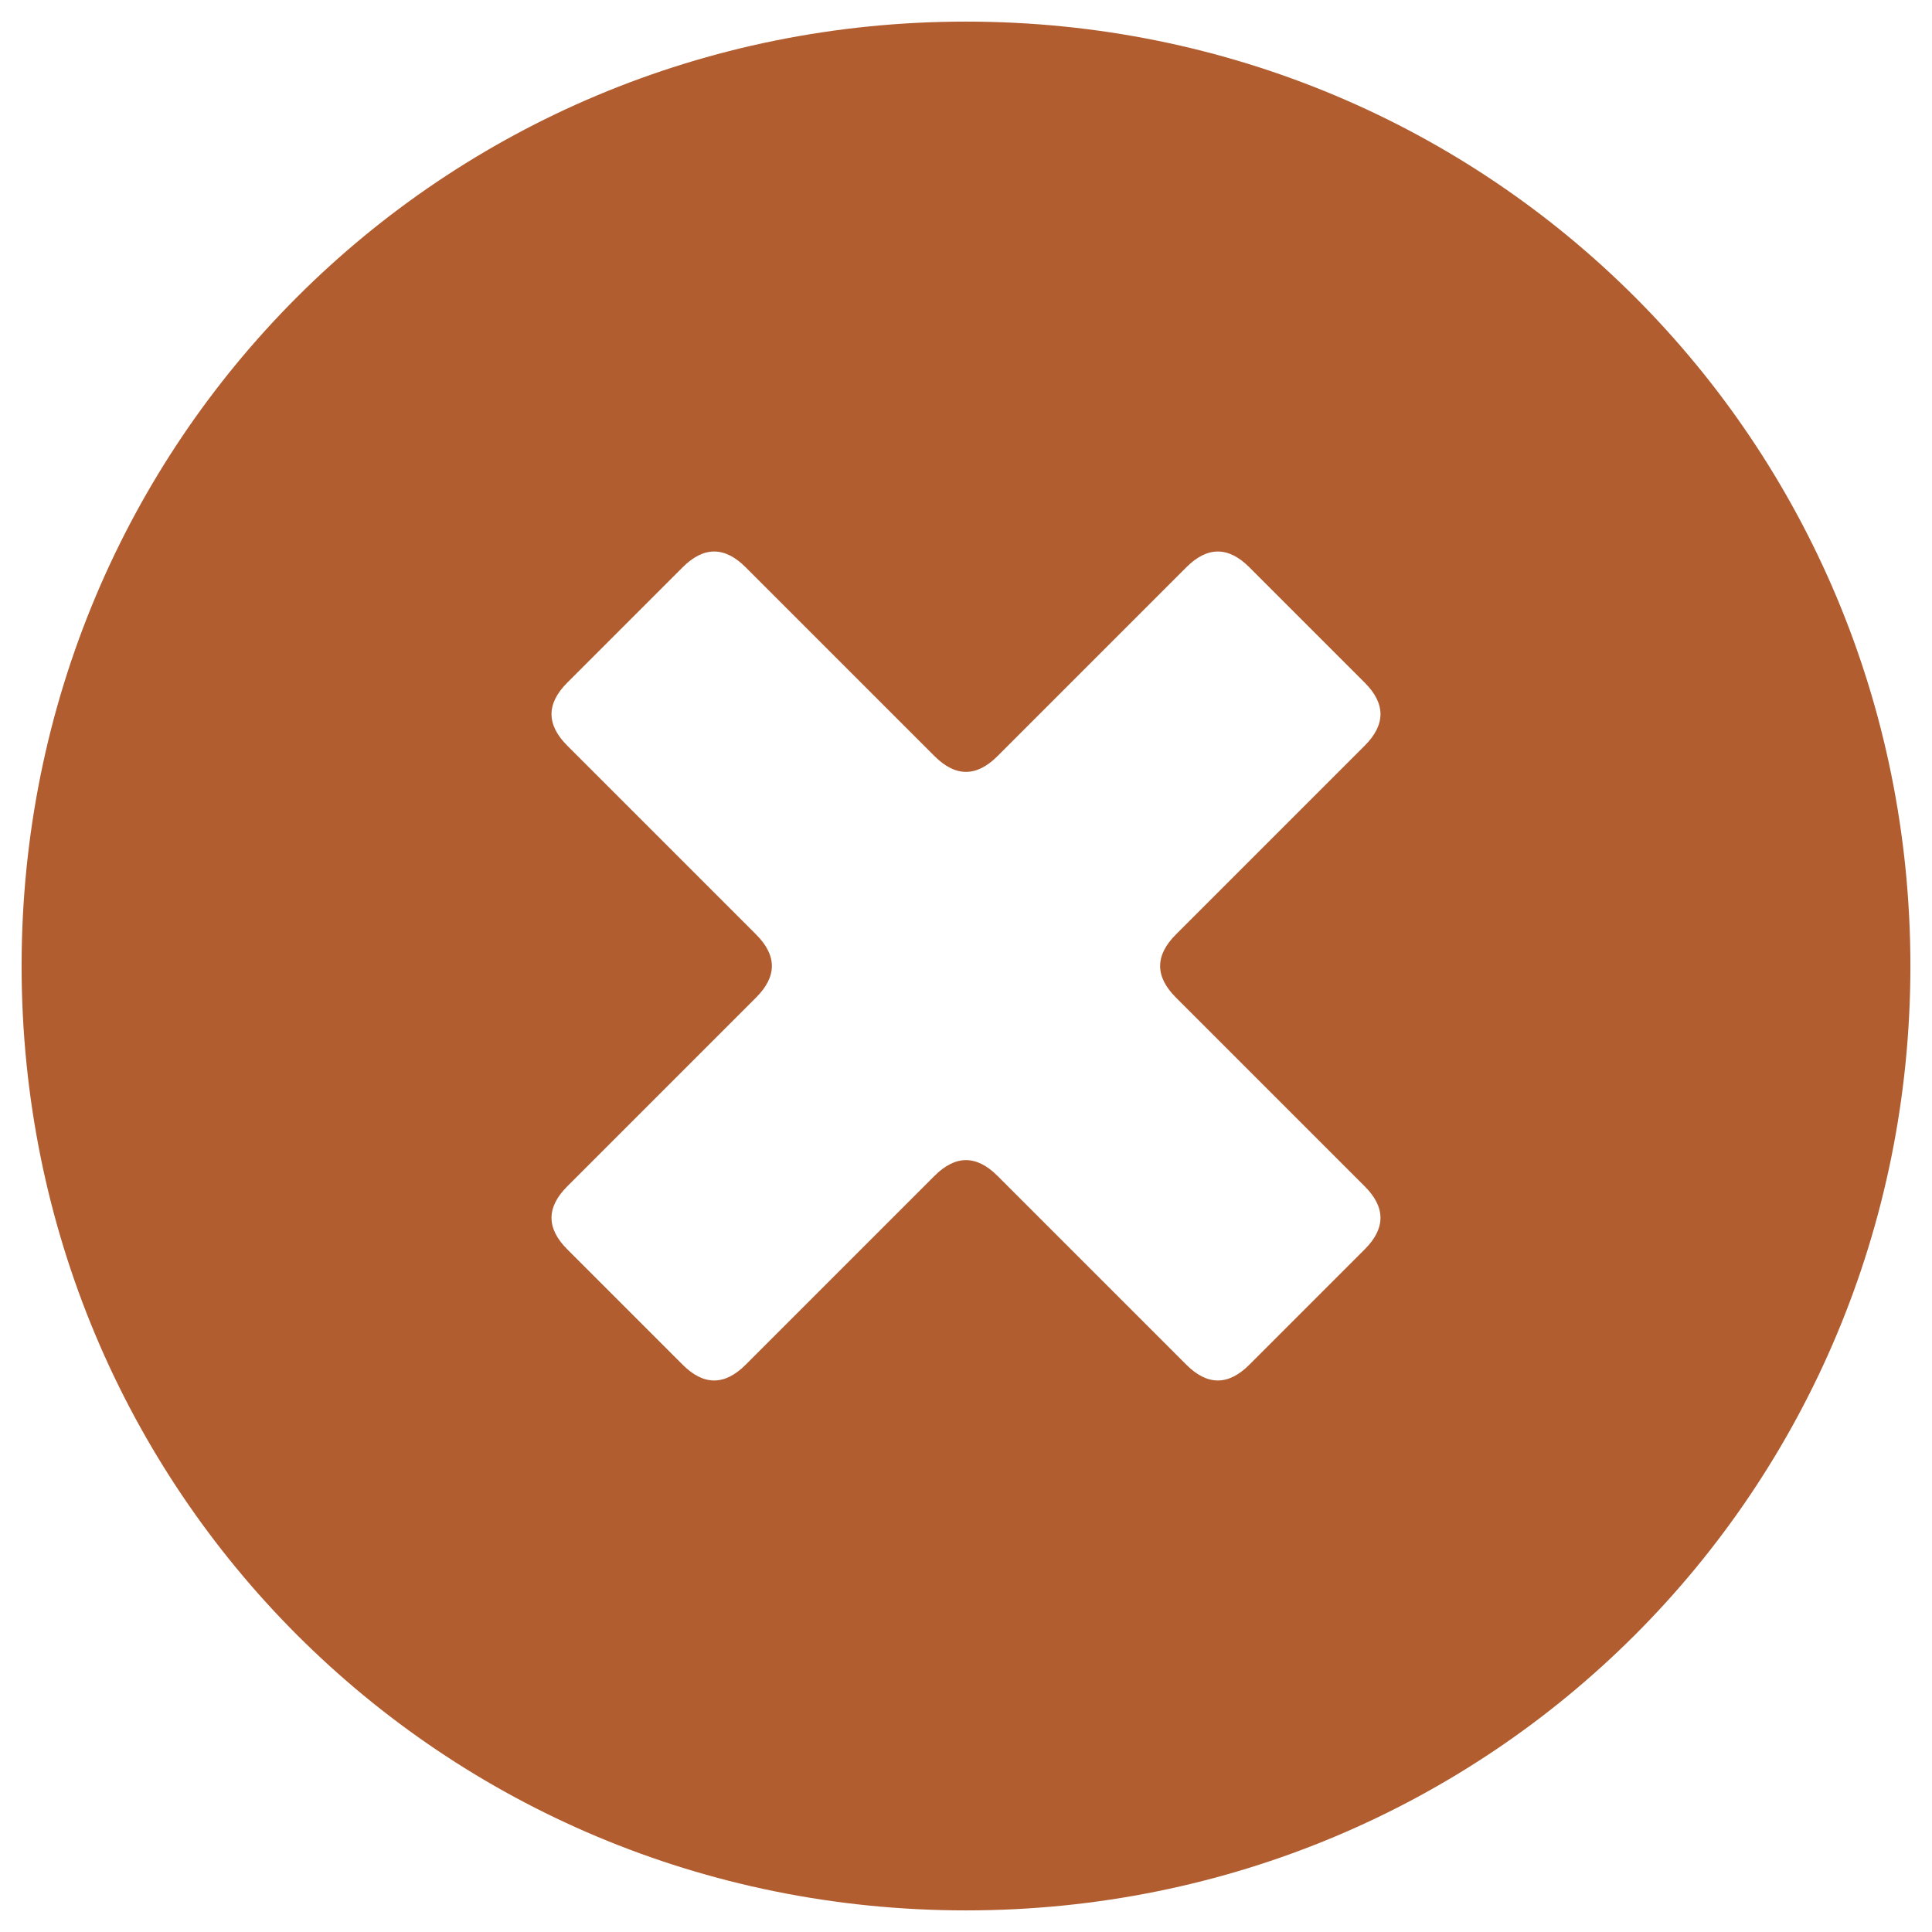
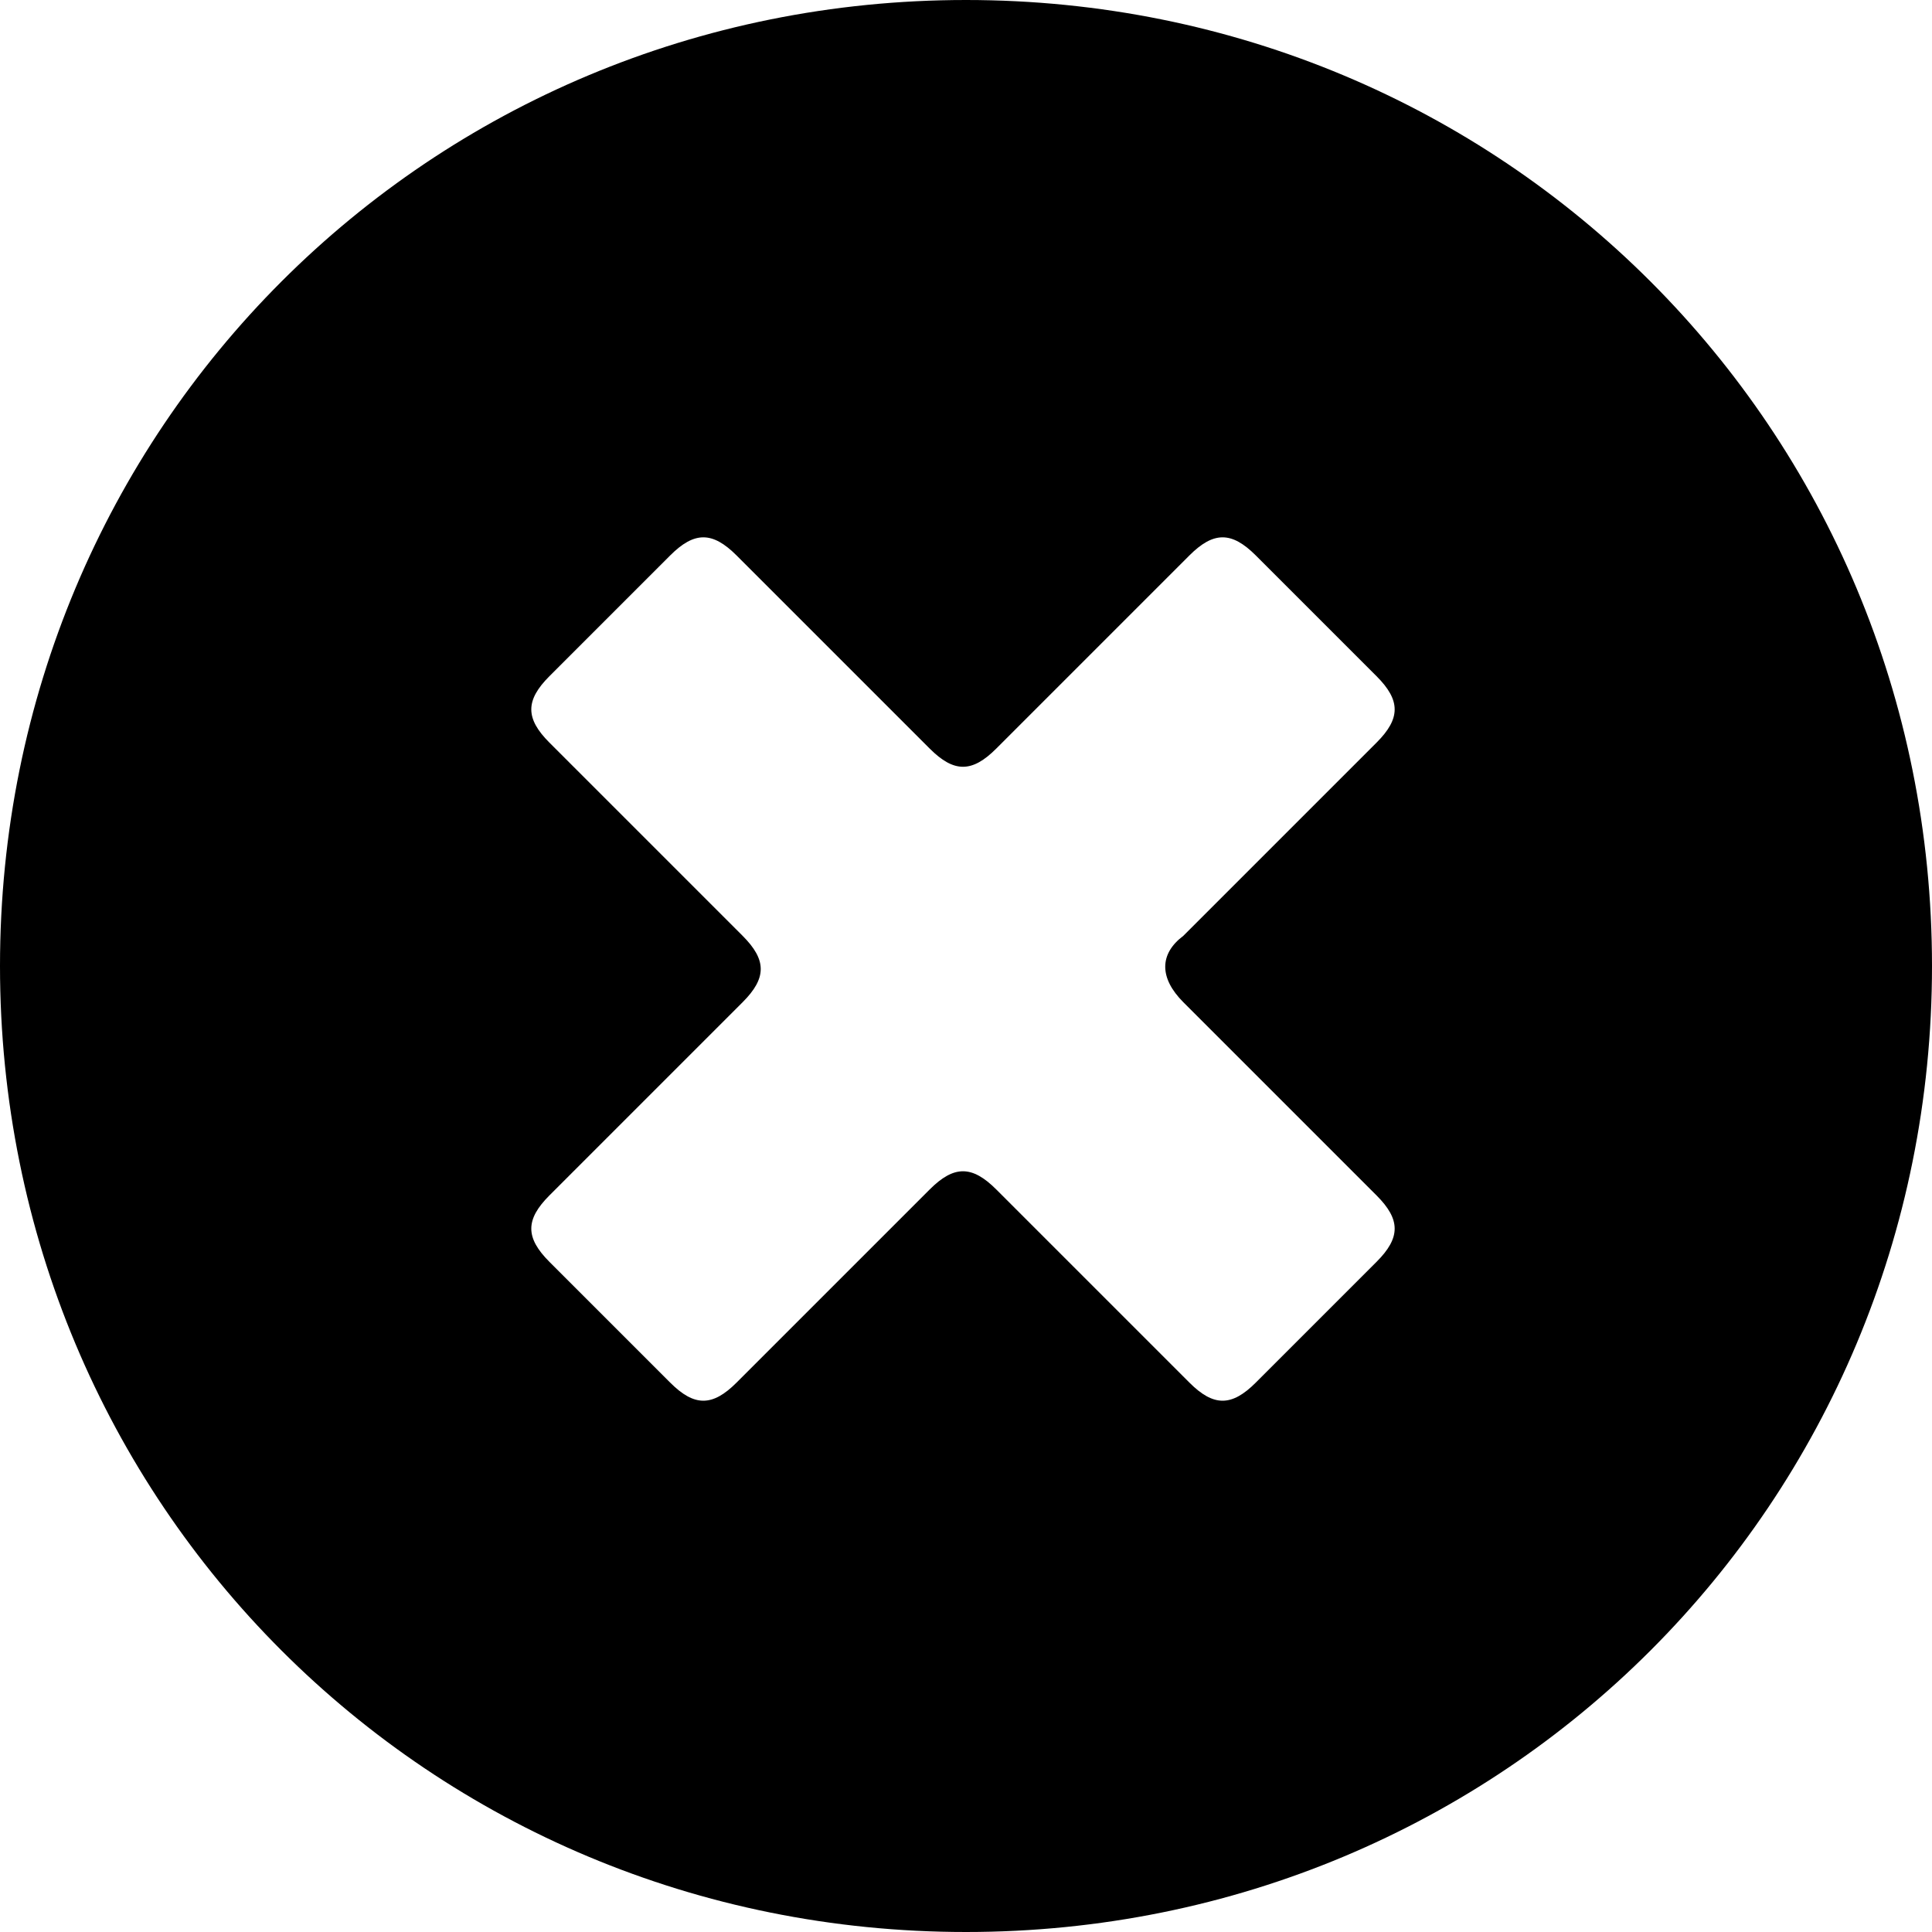
- <svg xmlns="http://www.w3.org/2000/svg" version="1.1" id="Layer_1" x="0px" y="0px" viewBox="0 90 612 626" width="32" height="32" enable-background="new 0 90 612 626" xml:space="preserve">
-   <path fill="#B15D2F" d="M306,97C136,97,0,233,0,403s136,306,306,306s306-136,306-306S476,97,306,97z M374,413.2l61.2,61.2  c6.8,6.8,6.8,13.6,0,20.4l-37.4,37.4c-6.8,6.8-13.6,6.8-20.4,0L316.2,471c-6.8-6.8-13.6-6.8-20.4,0l-61.2,61.2  c-6.8,6.8-13.6,6.8-20.4,0l-37.4-37.4c-6.8-6.8-6.8-13.6,0-20.4l61.2-61.2c6.8-6.8,6.8-13.6,0-20.4l-61.2-61.2  c-6.8-6.8-6.8-13.6,0-20.4l37.4-37.4c6.8-6.8,13.6-6.8,20.4,0l61.2,61.2c6.8,6.8,13.6,6.8,20.4,0l61.2-61.2c6.8-6.8,13.6-6.8,20.4,0  l37.4,37.4c6.8,6.8,6.8,13.6,0,20.4L374,392.8C367.2,399.6,367.2,406.4,374,413.2z" />
+ <svg xmlns="http://www.w3.org/2000/svg" version="1.1" width="32" height="32" viewBox="0 0 32 32">
+   <g>
+     <line stroke-width="1" x1="" y1="" x2="" y2="" stroke="#449FDB" opacity="" />
+   </g>
+   <path d="M16 0c-8.9 0-16 7.1-16 16s7.1 16 16 16 16-7.1 16-16-7.1-16-16-16zM19.6 16.6l3.2 3.2c0.4 0.4 0.4 0.7 0 1.1l-2 2c-0.4 0.4-0.7 0.4-1.1 0l-3.2-3.2c-0.4-0.4-0.7-0.4-1.1 0l-3.2 3.2c-0.4 0.4-0.7 0.4-1.1 0l-2-2c-0.4-0.4-0.4-0.7 0-1.1l3.2-3.2c0.4-0.4 0.4-0.7 0-1.1l-3.2-3.2c-0.4-0.4-0.4-0.7 0-1.1l2-2c0.4-0.4 0.7-0.4 1.1 0l3.2 3.2c0.4 0.4 0.7 0.4 1.1 0l3.2-3.2c0.4-0.4 0.7-0.4 1.1 0l2 2c0.4 0.4 0.4 0.7 0 1.1l-3.2 3.2c-0.4 0.3-0.4 0.7 0 1.1z" fill="#000000" />
</svg>
